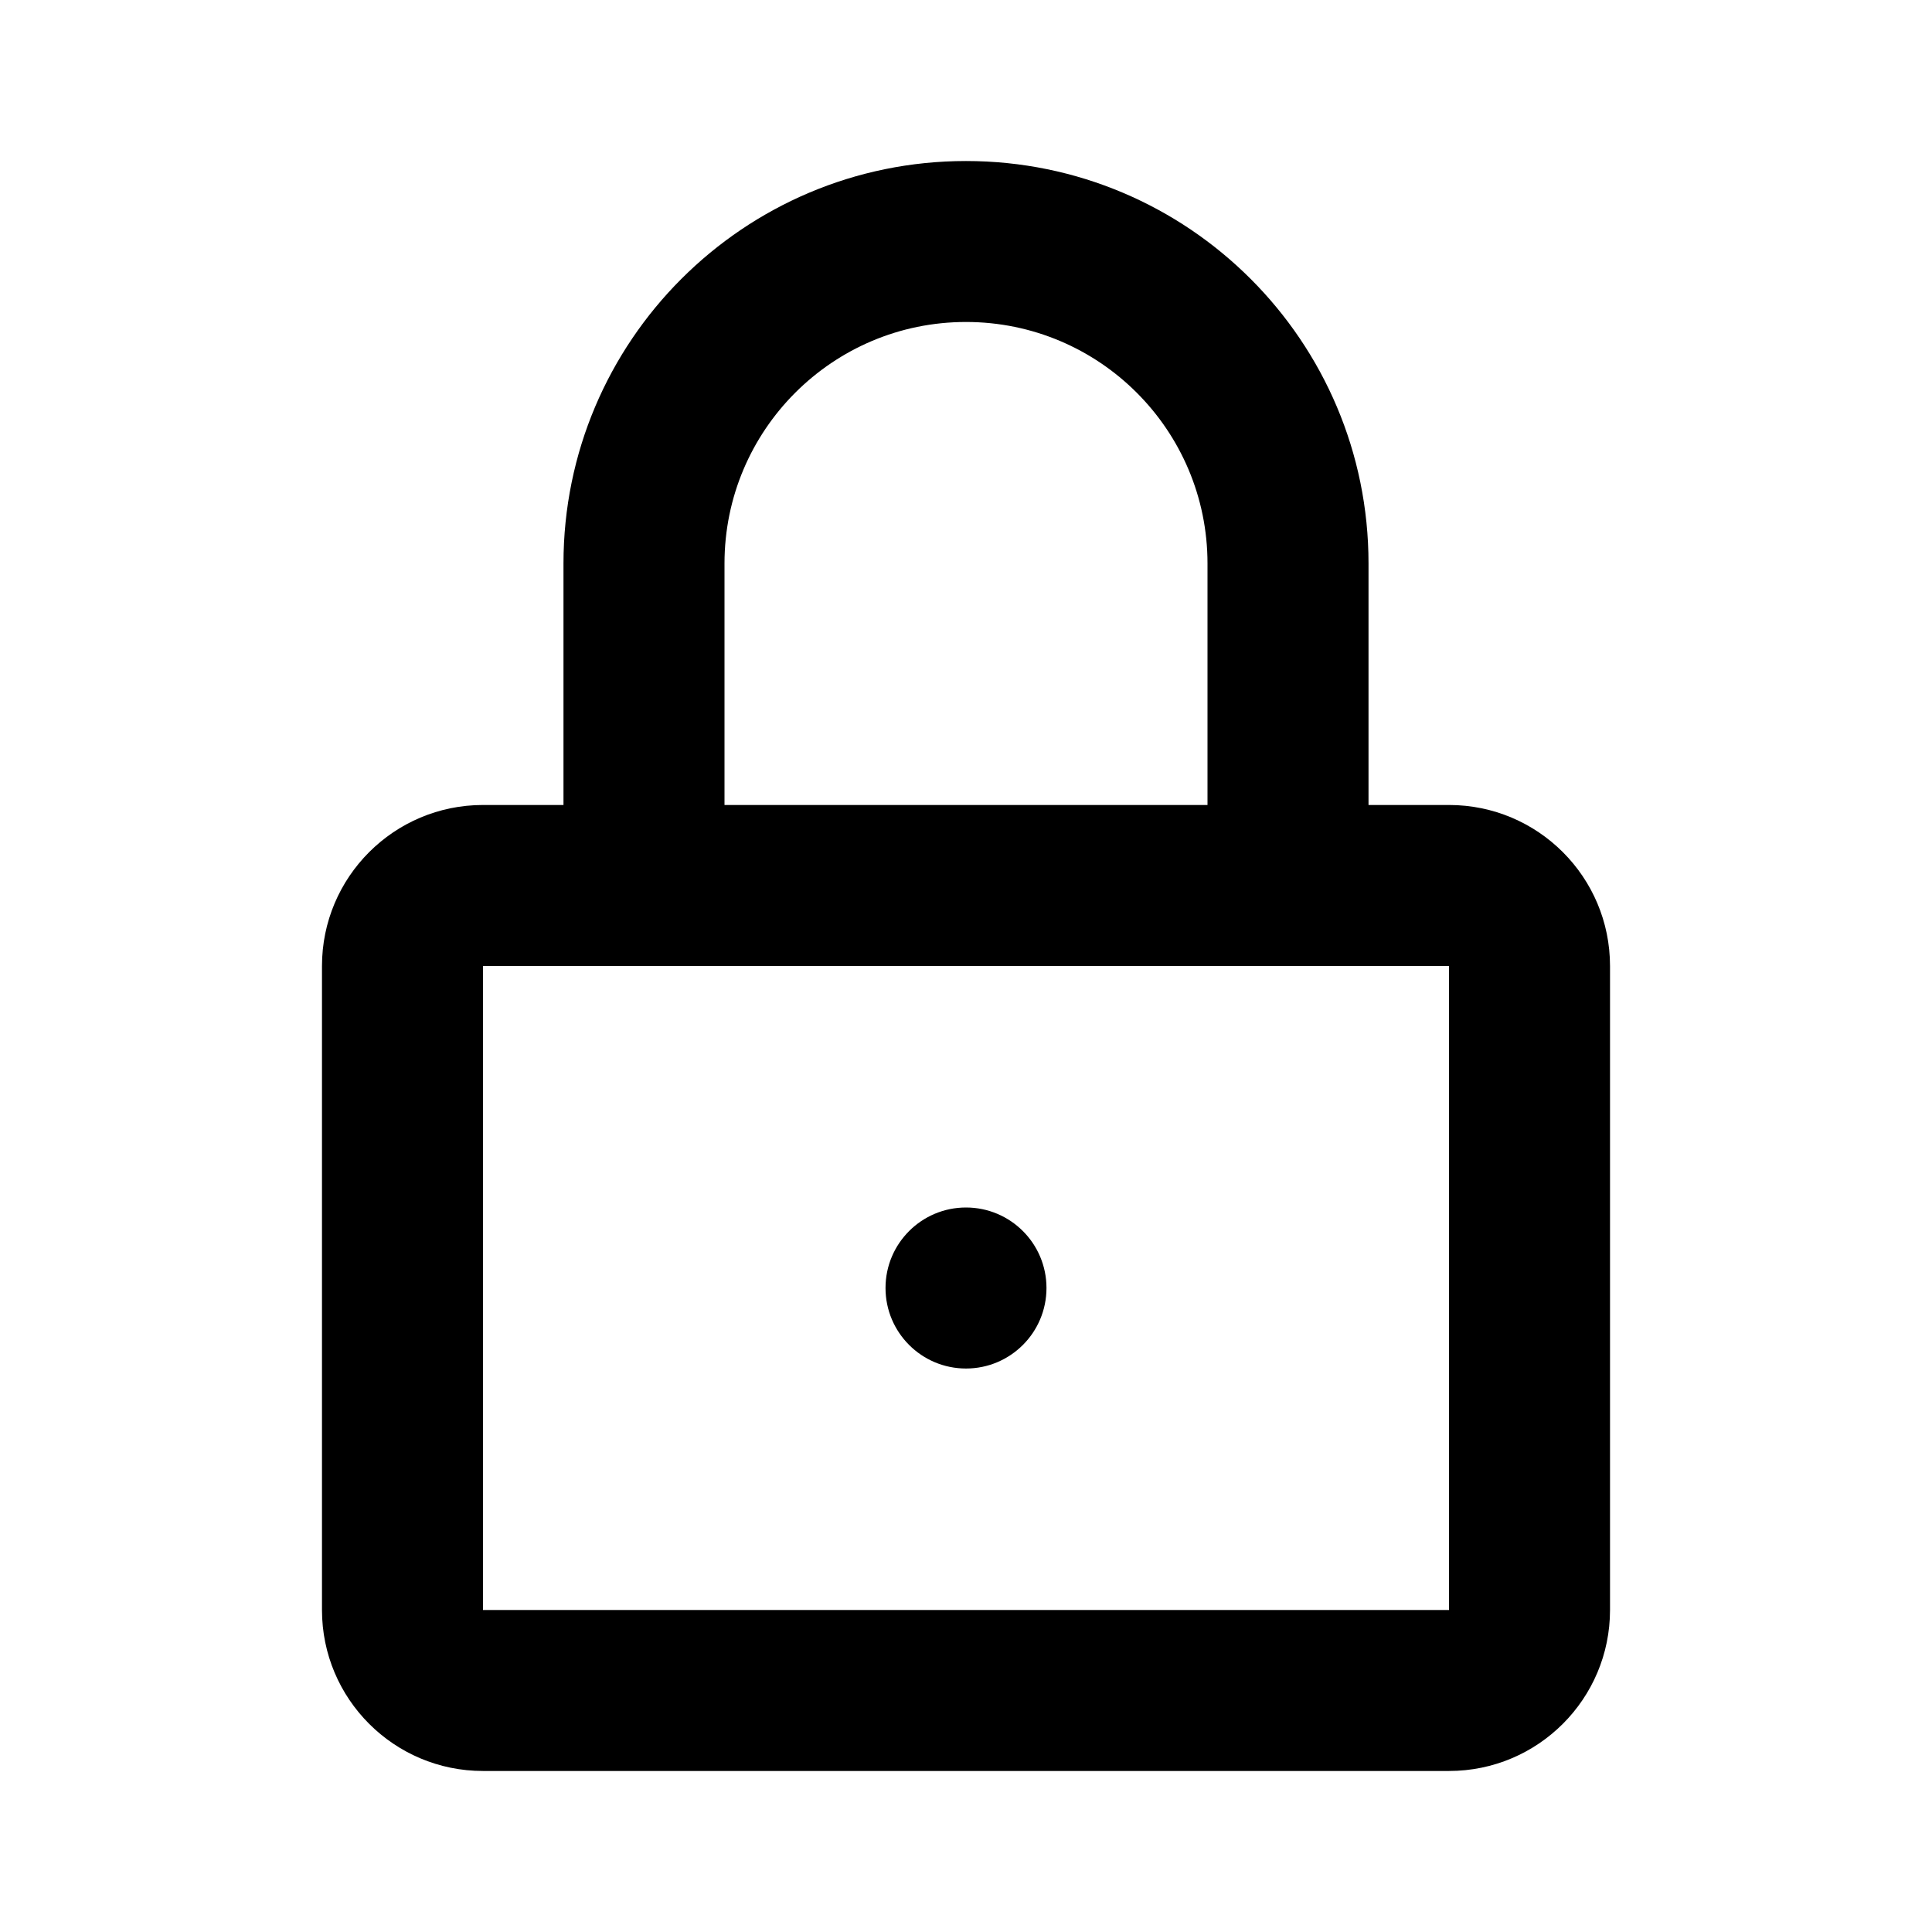
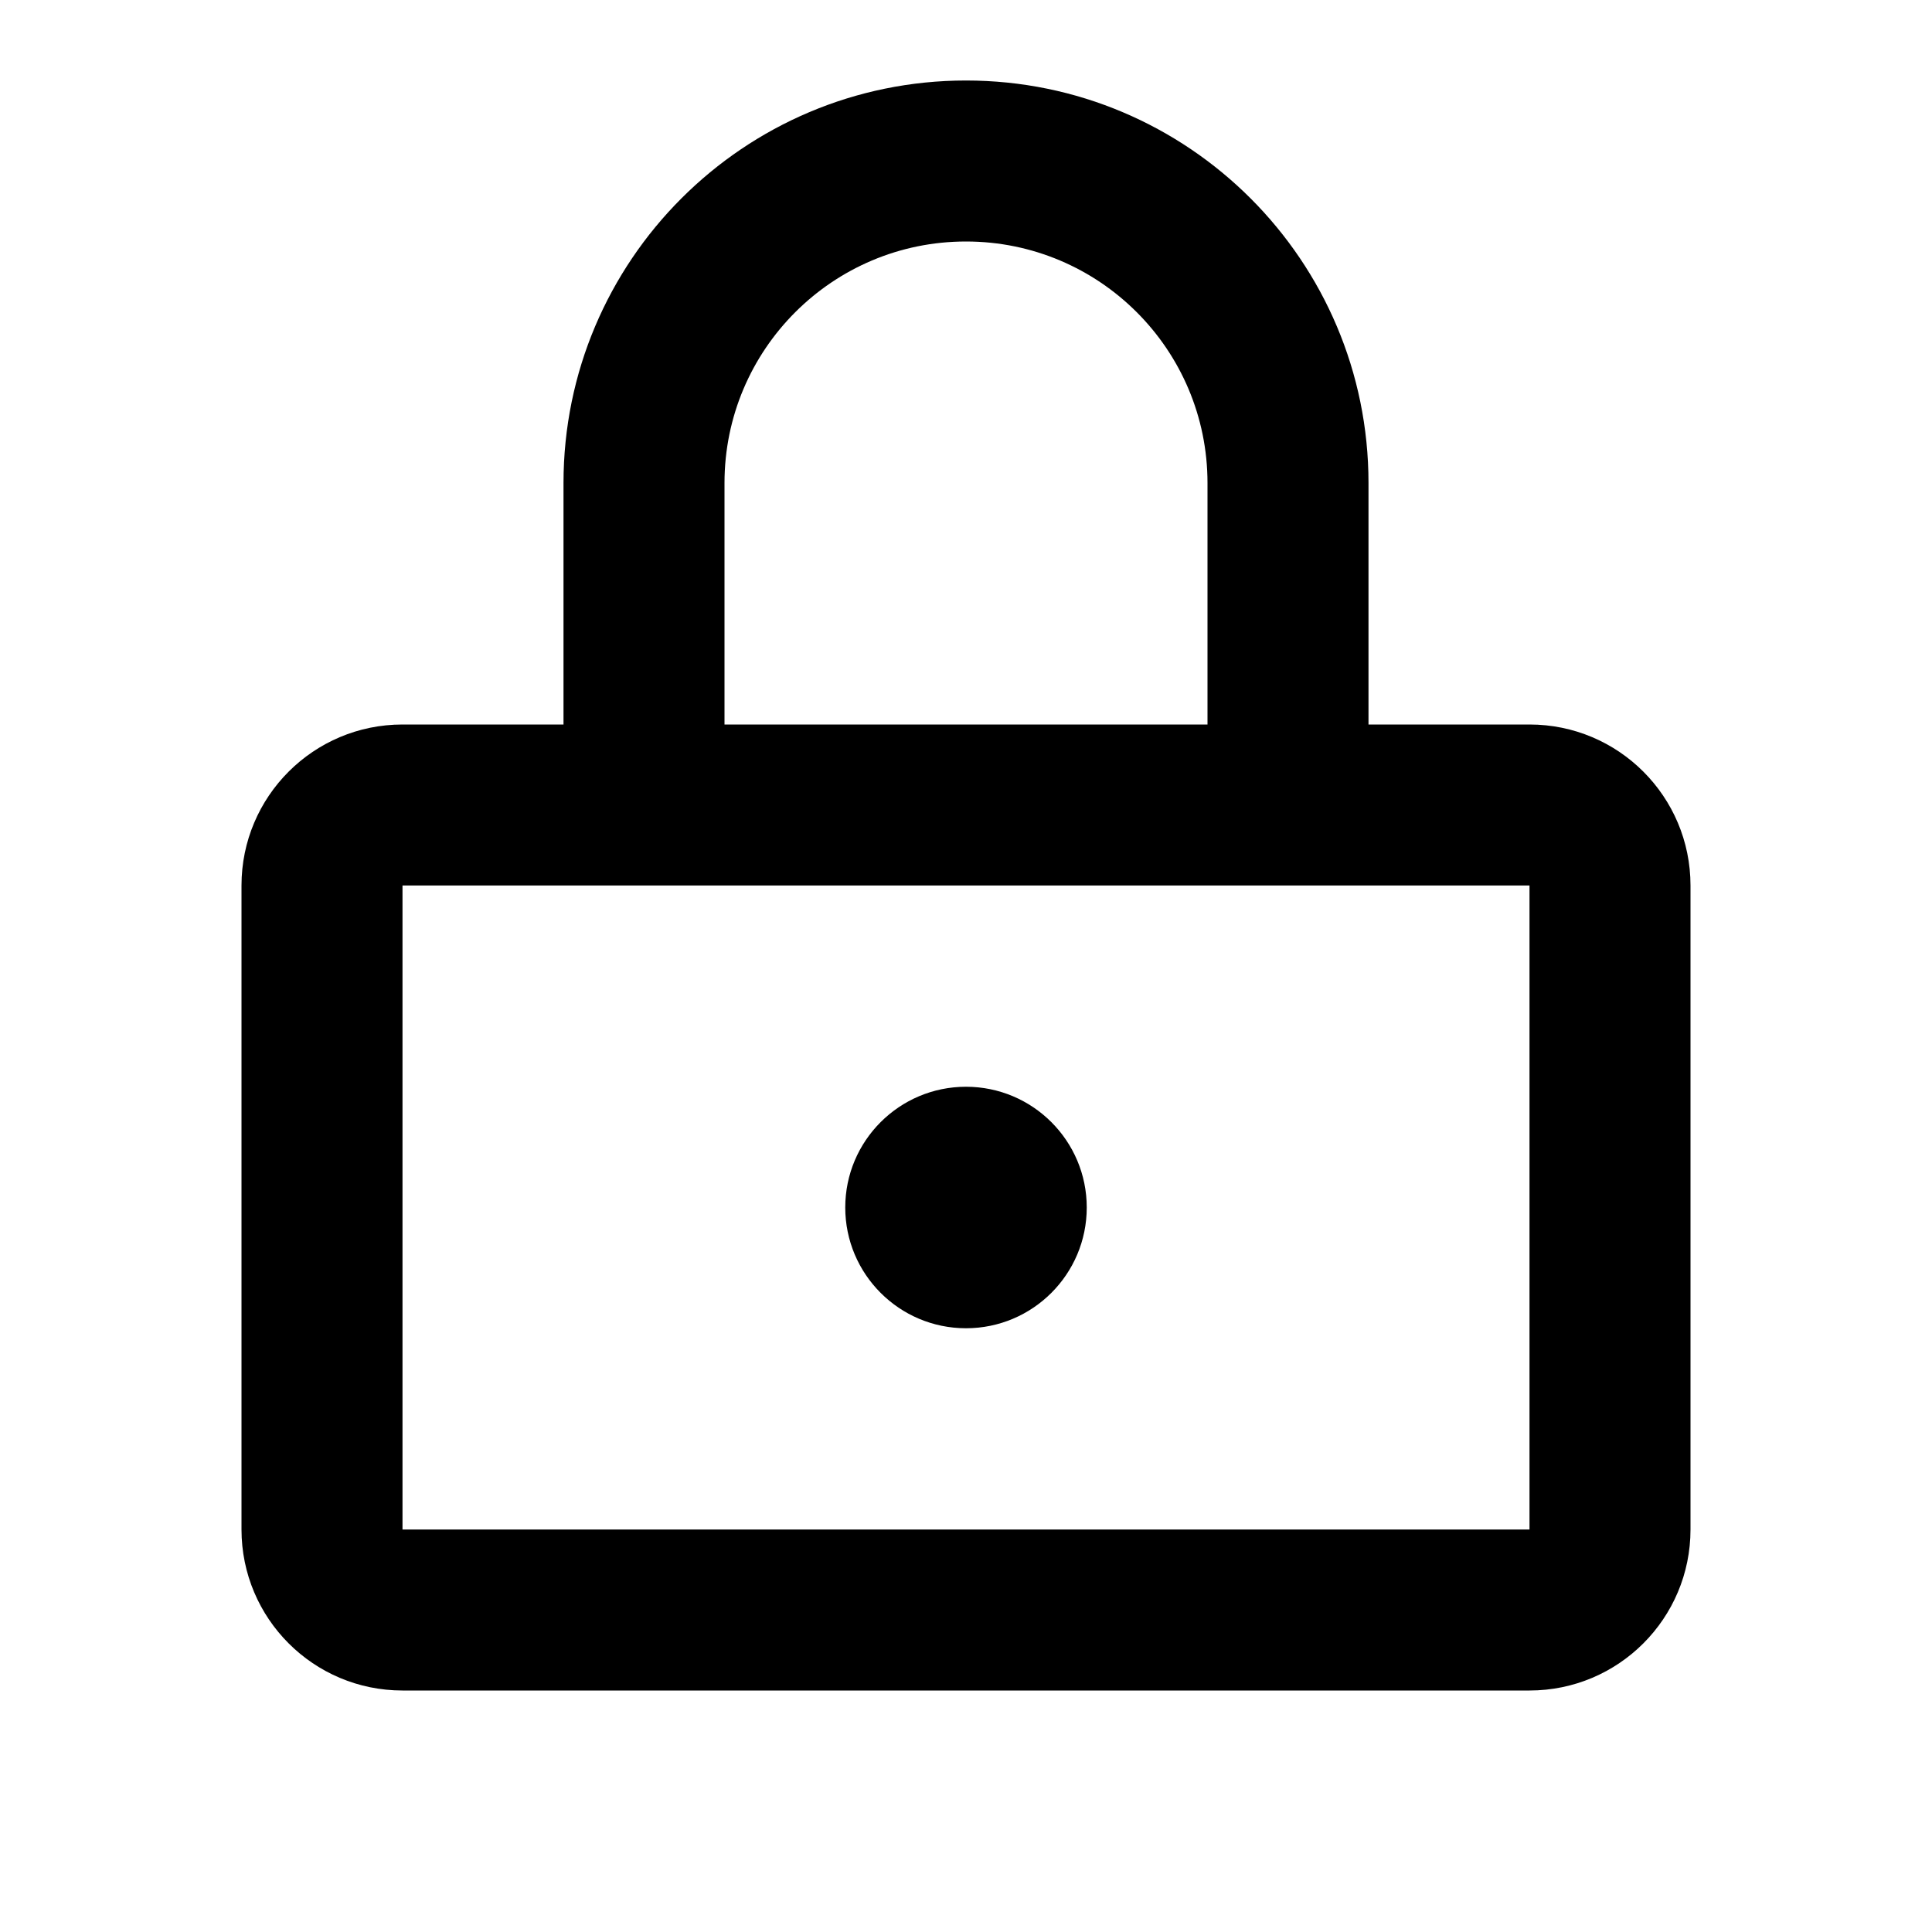
- <svg xmlns="http://www.w3.org/2000/svg" width="32" height="32" viewBox="0 0 32 32" fill="none">
-   <path d="M16 22.667C16.736 22.667 17.333 22.07 17.333 21.333C17.333 20.597 16.736 20 16 20C15.264 20 14.667 20.597 14.667 21.333C14.667 22.07 15.264 22.667 16 22.667Z" fill="black" />
-   <path fill-rule="evenodd" clip-rule="evenodd" d="M9.333 9.333V13.333H8C6.527 13.333 5.333 14.527 5.333 16V26.667C5.333 28.139 6.527 29.333 8 29.333H24C25.473 29.333 26.667 28.139 26.667 26.667V16C26.667 14.527 25.473 13.333 24 13.333H22.667V9.333C22.667 5.651 19.682 2.667 16 2.667C12.318 2.667 9.333 5.651 9.333 9.333ZM16 5.333C13.791 5.333 12 7.124 12 9.333V13.333H20V9.333C20 7.124 18.209 5.333 16 5.333ZM8 16V26.667H24V16H8Z" fill="black" />
+ <svg xmlns="http://www.w3.org/2000/svg" width="24" height="24" viewBox="0 0 24 24" fill="none">
+   <path d="M12 16.5C12.828 16.5 13.5 15.828 13.5 15C13.5 14.172 12.828 13.5 12 13.5C11.172 13.5 10.5 14.172 10.5 15C10.5 15.828 11.172 16.5 12 16.5Z" fill="currentColor" />
+   <path fill-rule="evenodd" clip-rule="evenodd" d="M12 1C9.239 1 7 3.239 7 6V9L5 9C3.895 9 3 9.895 3 11V19C3 20.105 3.895 21 5 21H19C20.105 21 21 20.105 21 19V11C21 9.895 20.105 9 19 9H17V6C17 3.239 14.761 1 12 1ZM12 3C10.343 3 9 4.343 9 6V9H15V6C15 4.343 13.657 3 12 3ZM5 11V19H19V11H5Z" fill="currentColor" />
</svg>
